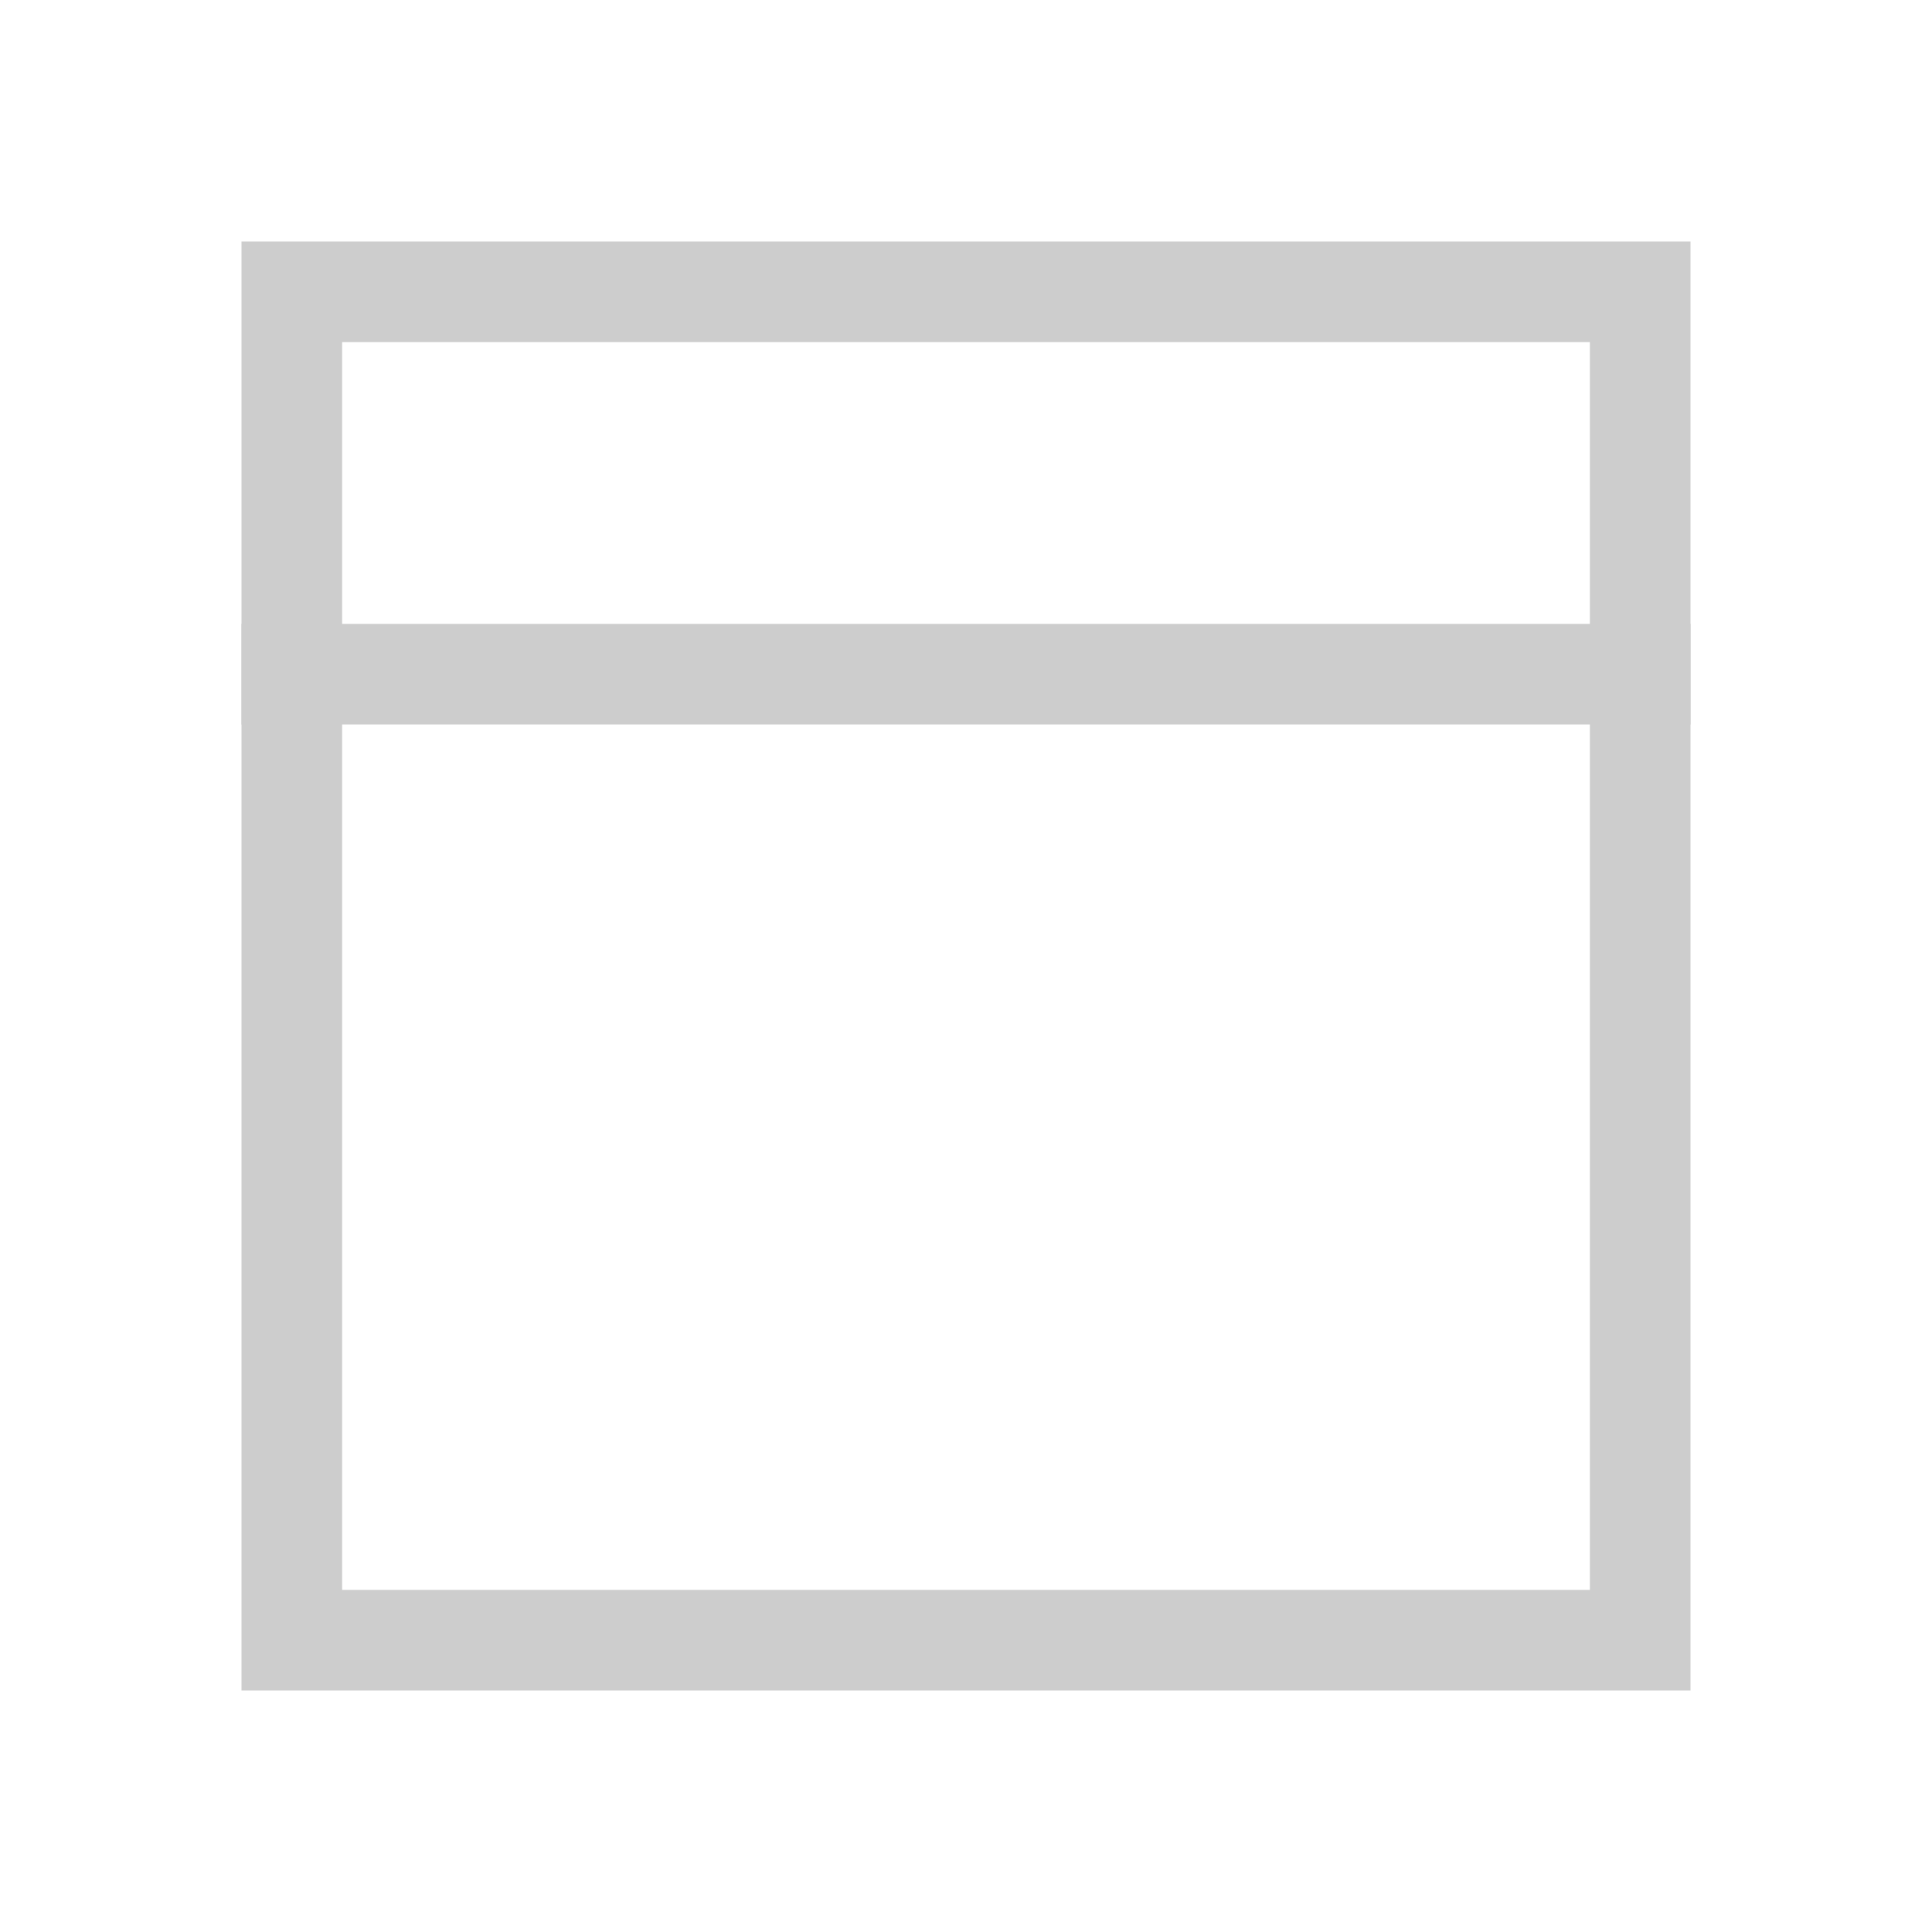
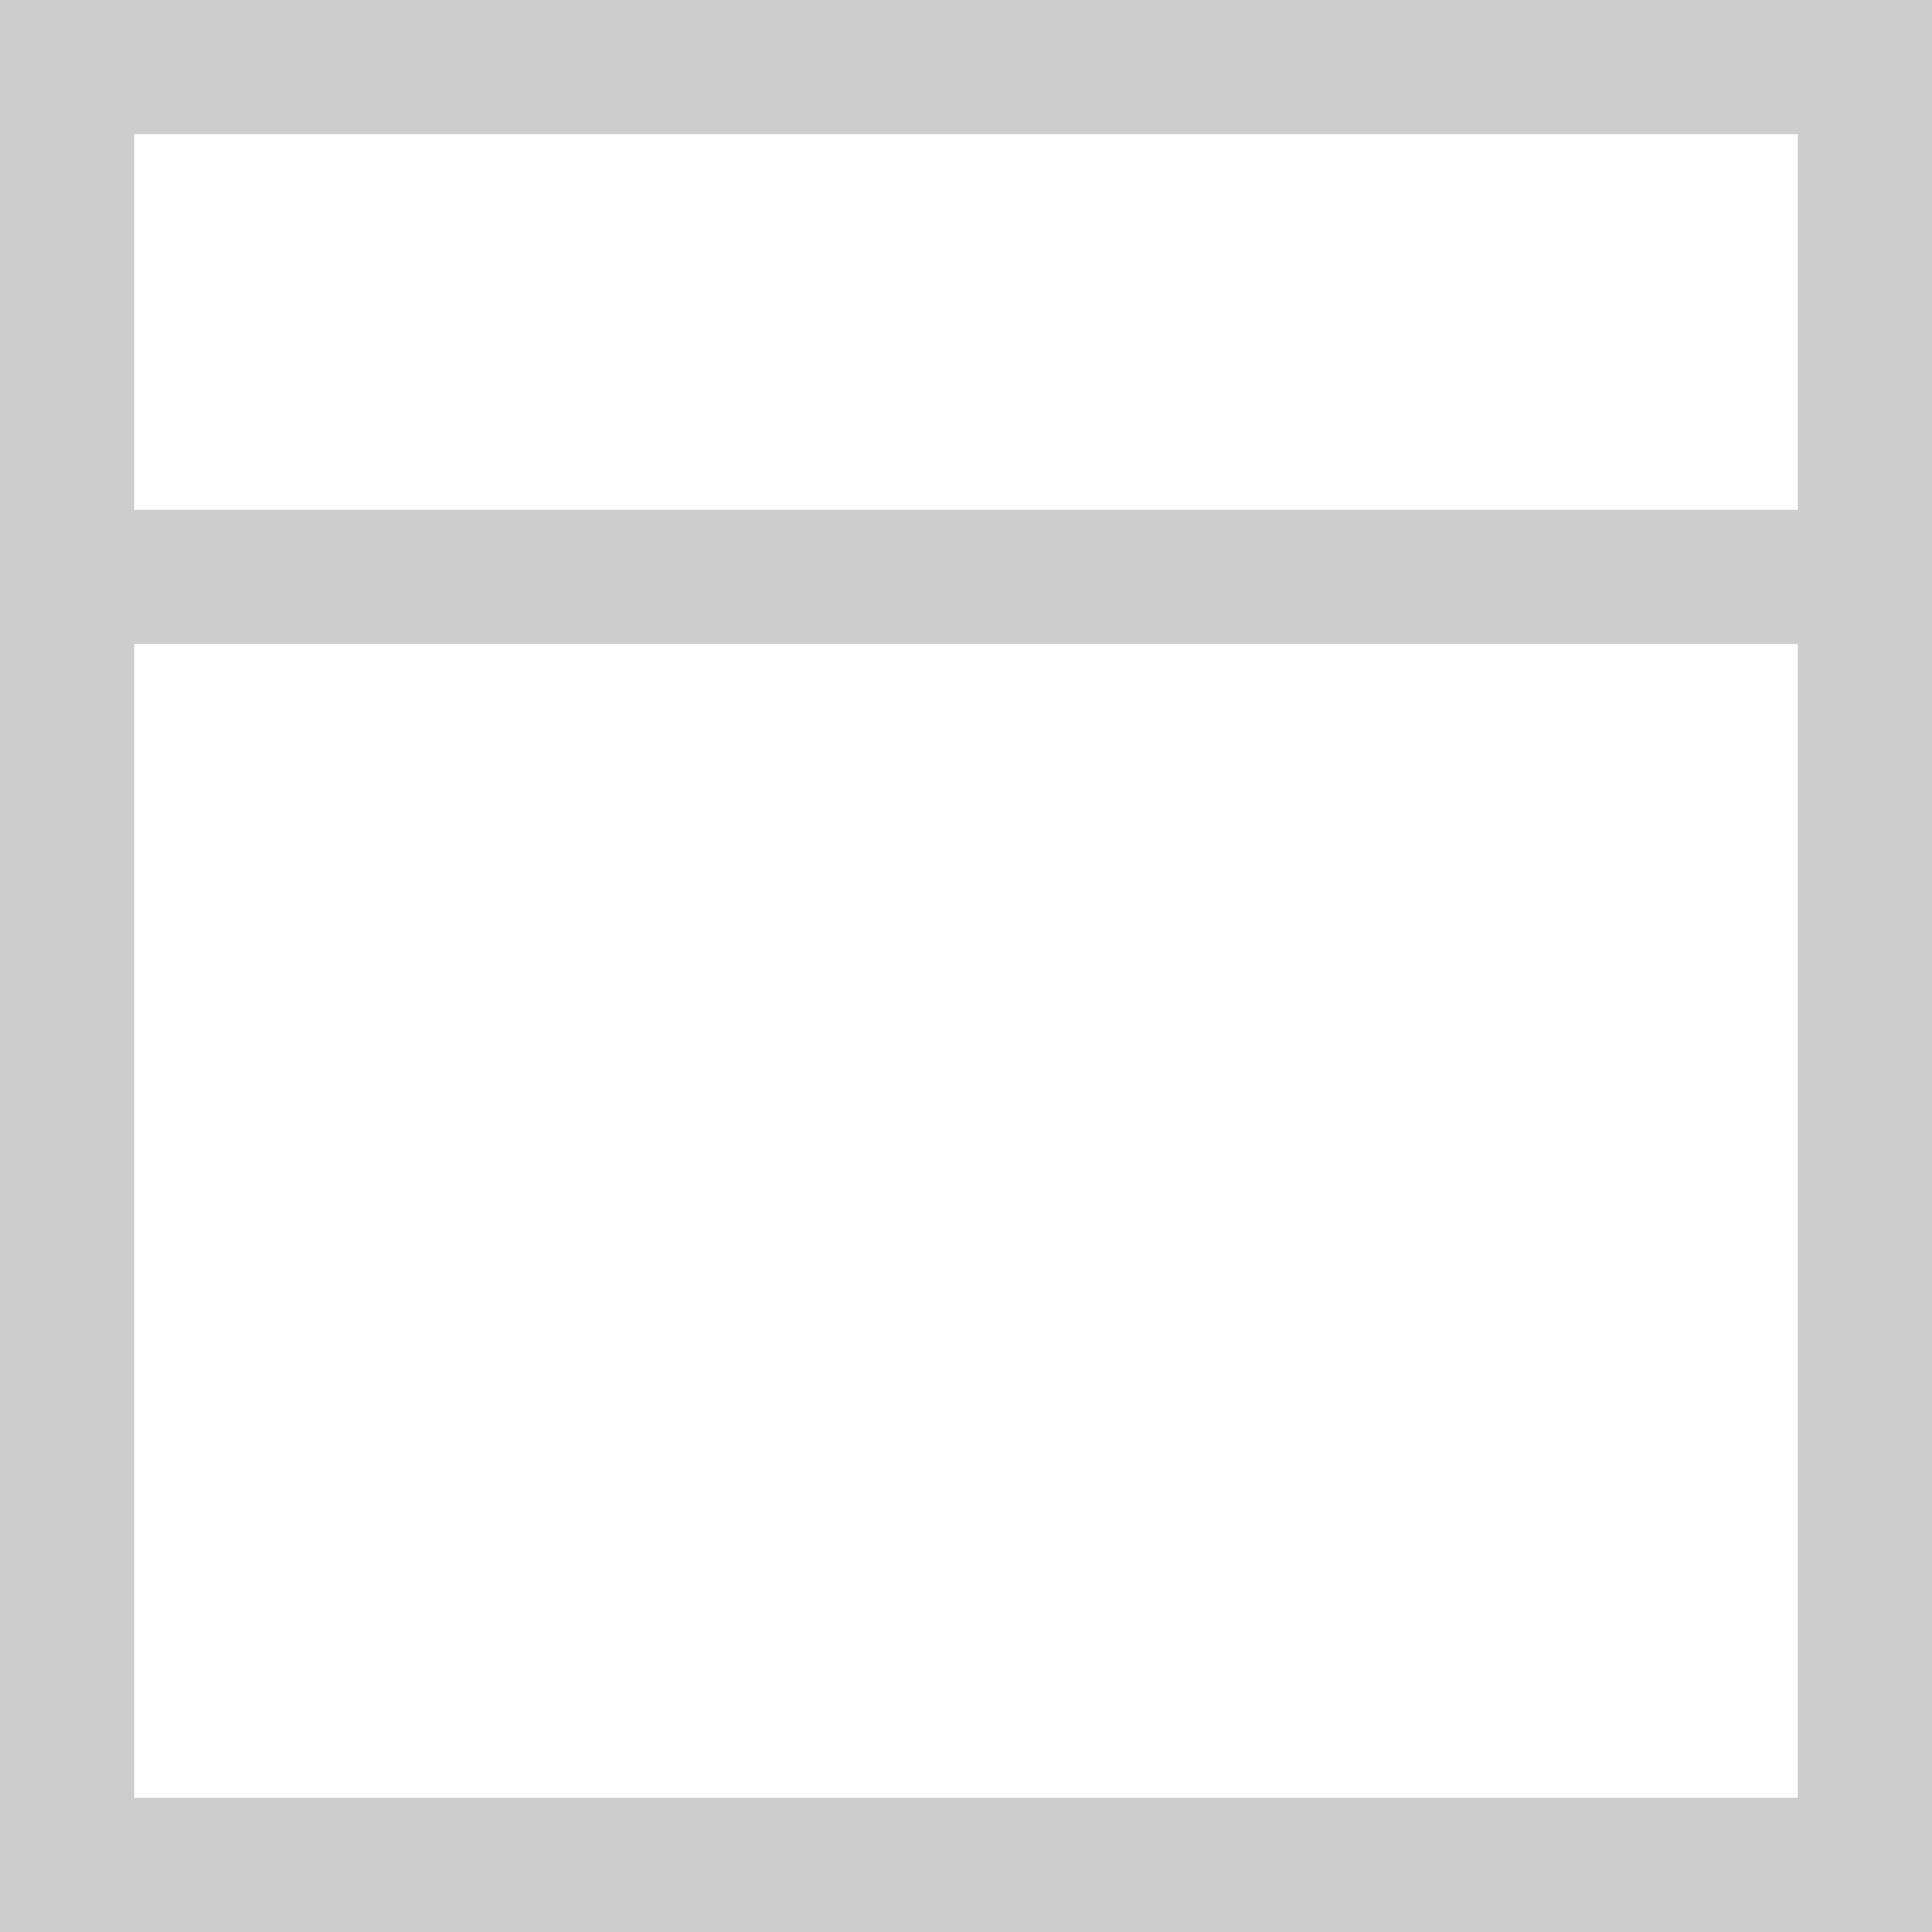
- <svg xmlns="http://www.w3.org/2000/svg" width="24" height="24" viewBox="0 0 24 24" fill="none">
-   <rect x="3.625" y="3.625" width="16.75" height="16.75" stroke="#CDCDCD" stroke-width="1.25" />
-   <line x1="3" y1="8.375" x2="21" y2="8.375" stroke="#CDCDCD" stroke-width="1.25" />
+ <svg xmlns="http://www.w3.org/2000/svg" width="18" height="18" viewBox="0 0 18 18" fill="none">
+   <rect x="0.625" y="0.625" width="16.75" height="16.75" stroke="#CDCDCD" stroke-width="1.25" />
+   <line y1="5.375" x2="18" y2="5.375" stroke="#CDCDCD" stroke-width="1.25" />
</svg>
